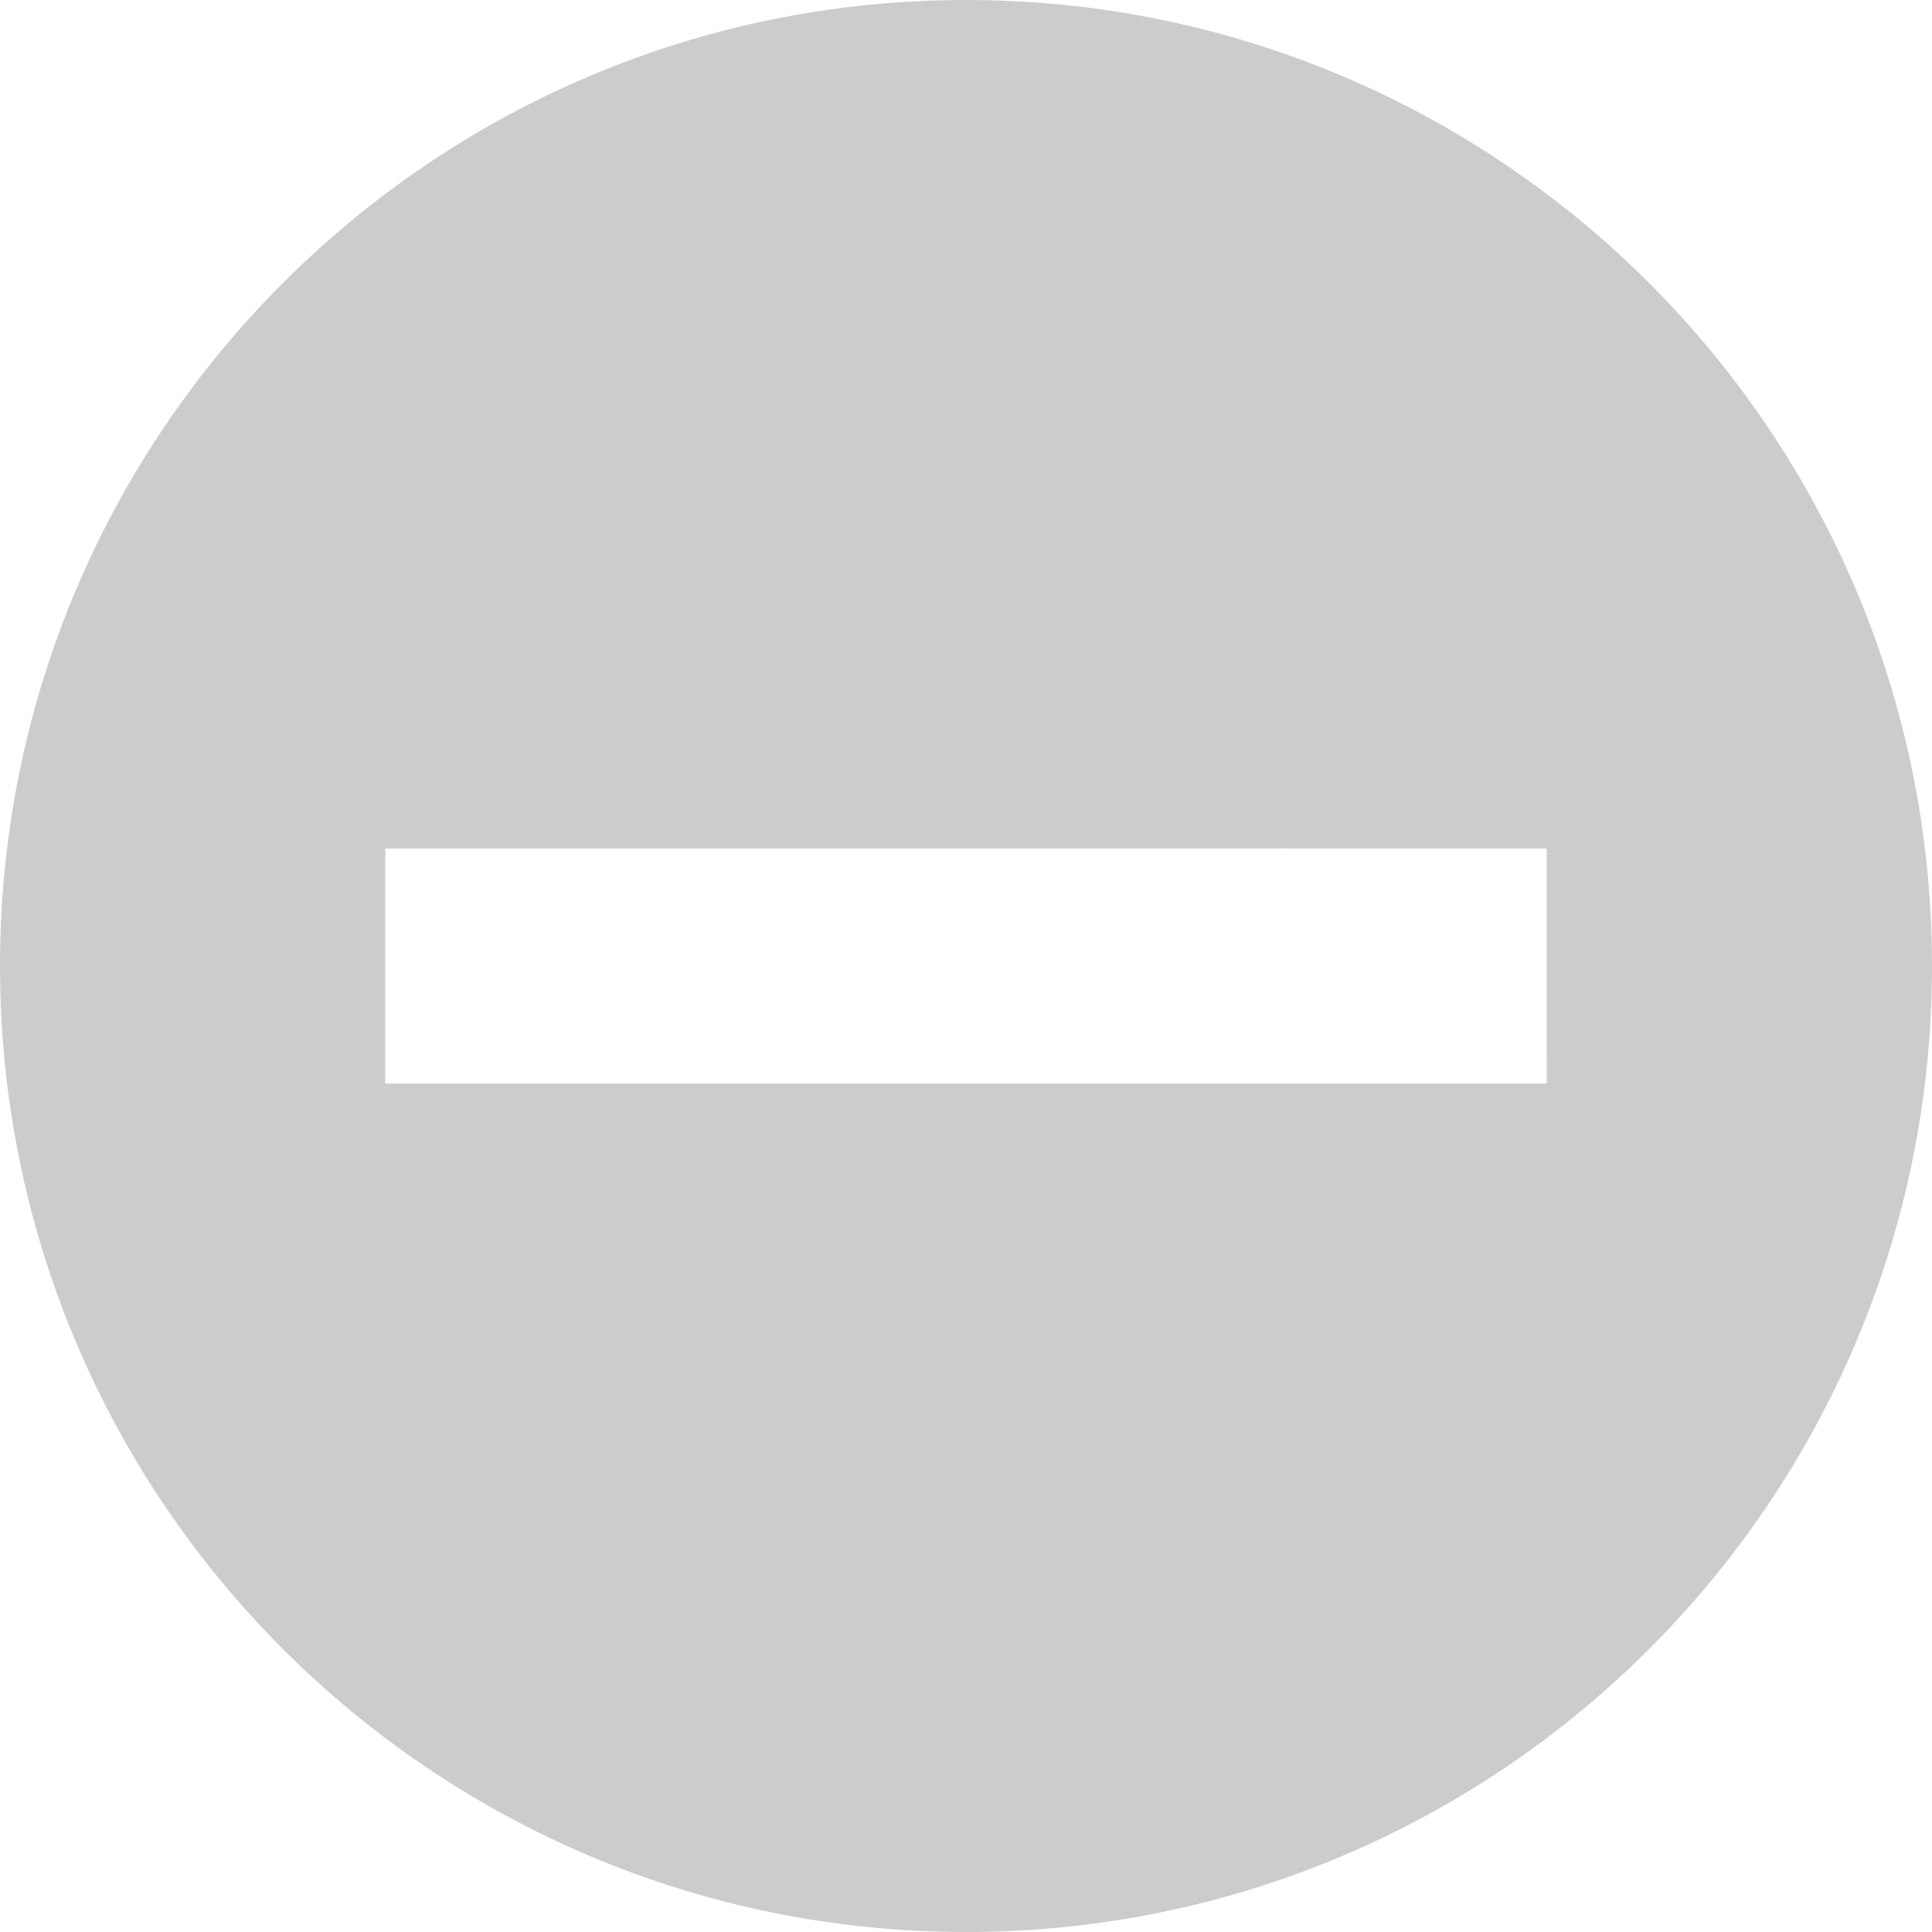
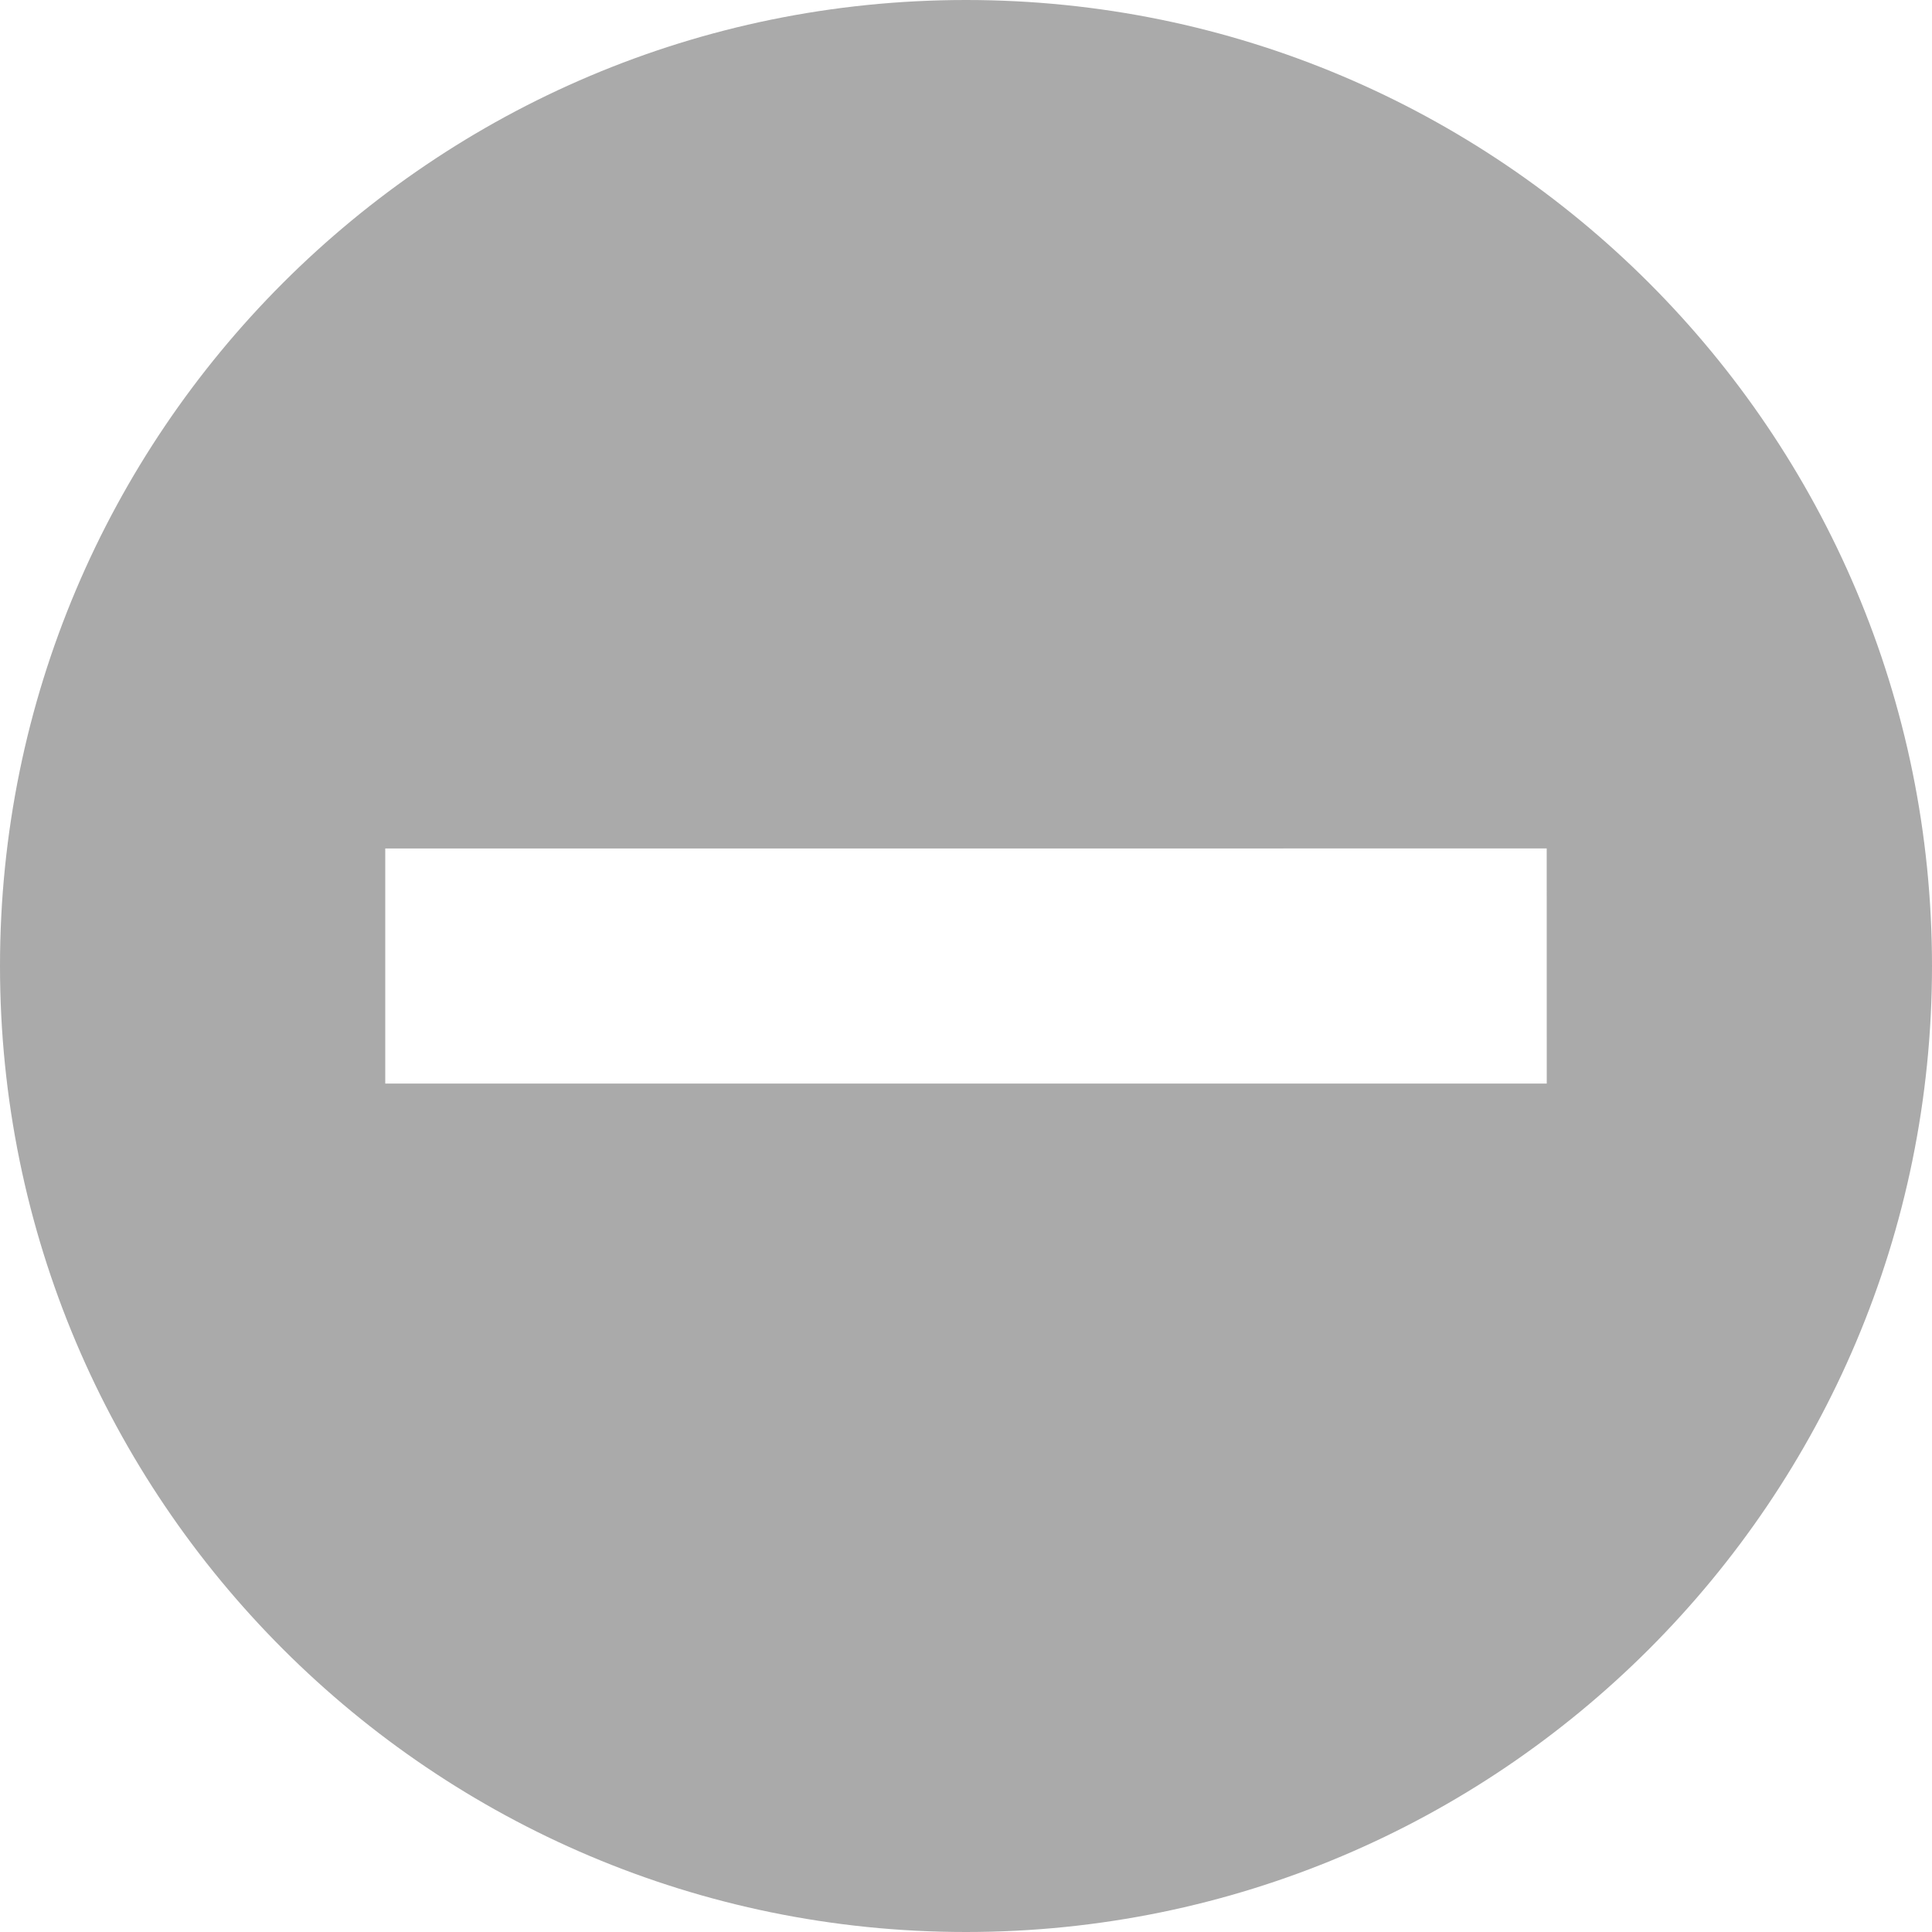
<svg xmlns="http://www.w3.org/2000/svg" viewBox="0 0 84 84">
-   <path fill="#ccc" d="M42,0C18.804,0,0,18.807,0,42c0,23.197,18.804,42,42,42c23.195,0,42-18.803,42-42C84,18.807,65.195,0,42,0z M67.248,36.889 l0.002,10.223h-50.5V36.891L67.248,36.889z" />
+   <path fill="#aaa" d="M42,0C18.804,0,0,18.807,0,42c0,23.197,18.804,42,42,42c23.195,0,42-18.803,42-42C84,18.807,65.195,0,42,0z M67.248,36.889 l0.002,10.223h-50.5V36.891L67.248,36.889z" />
</svg>
